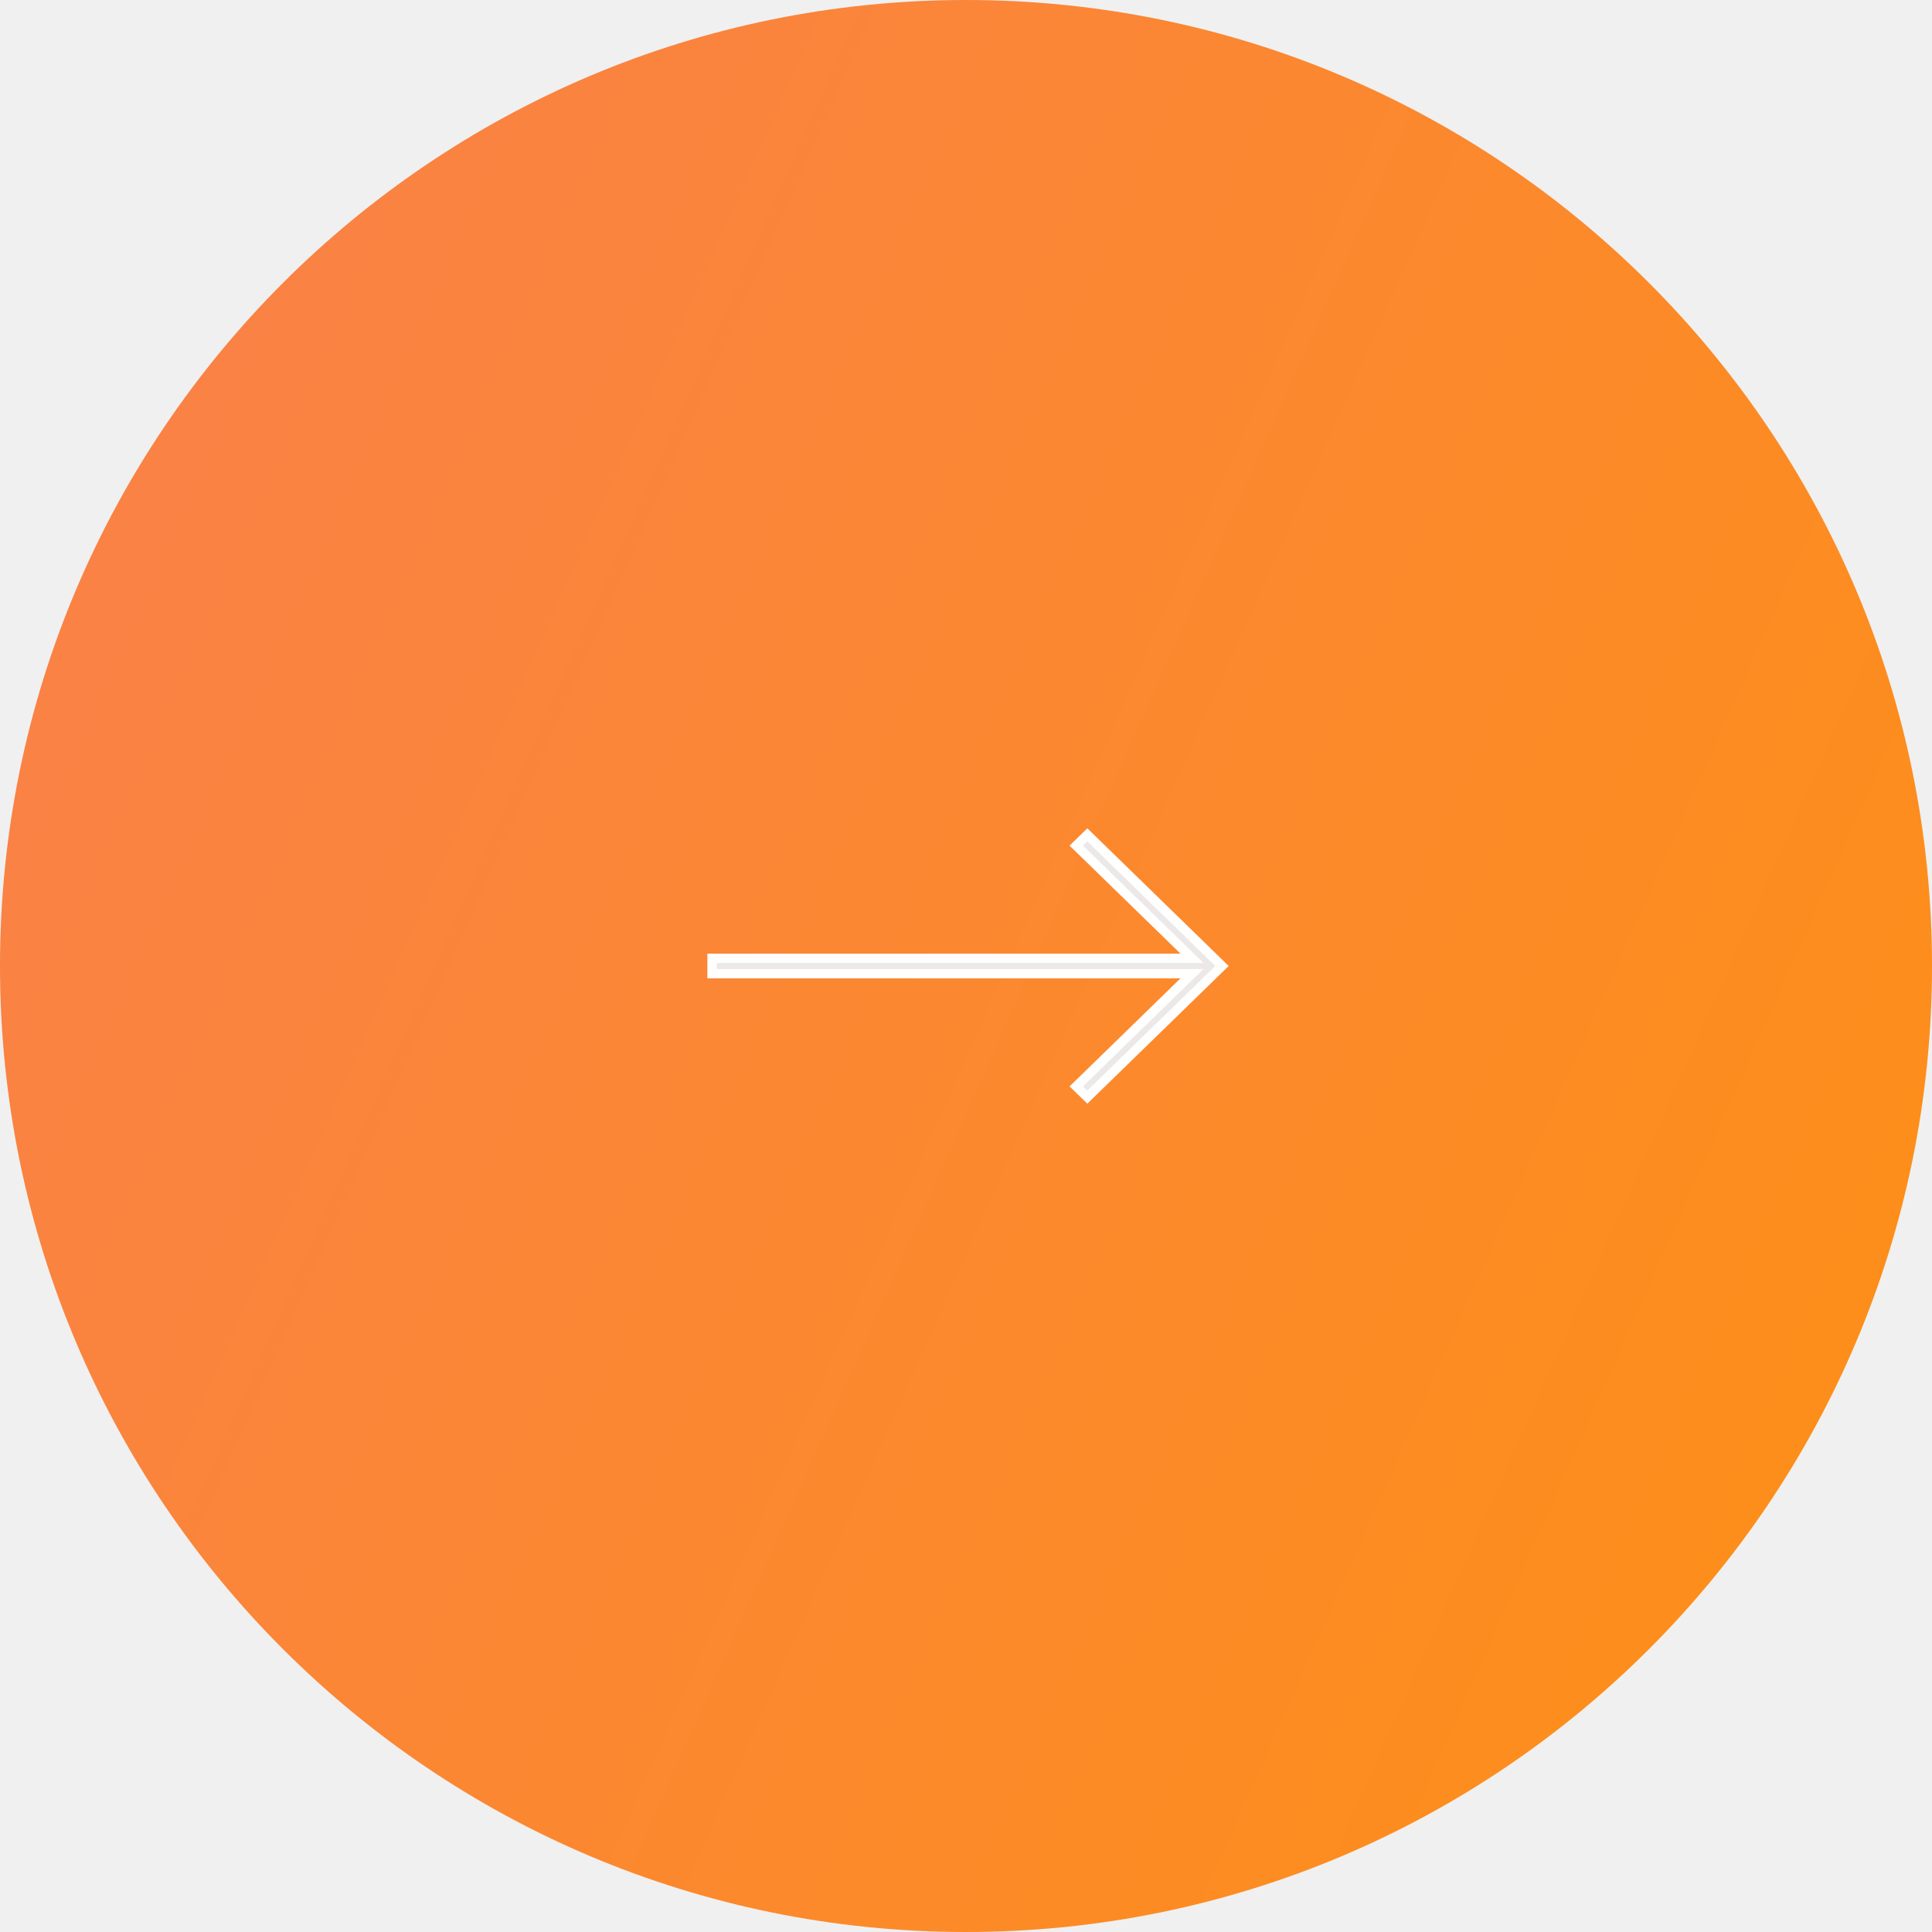
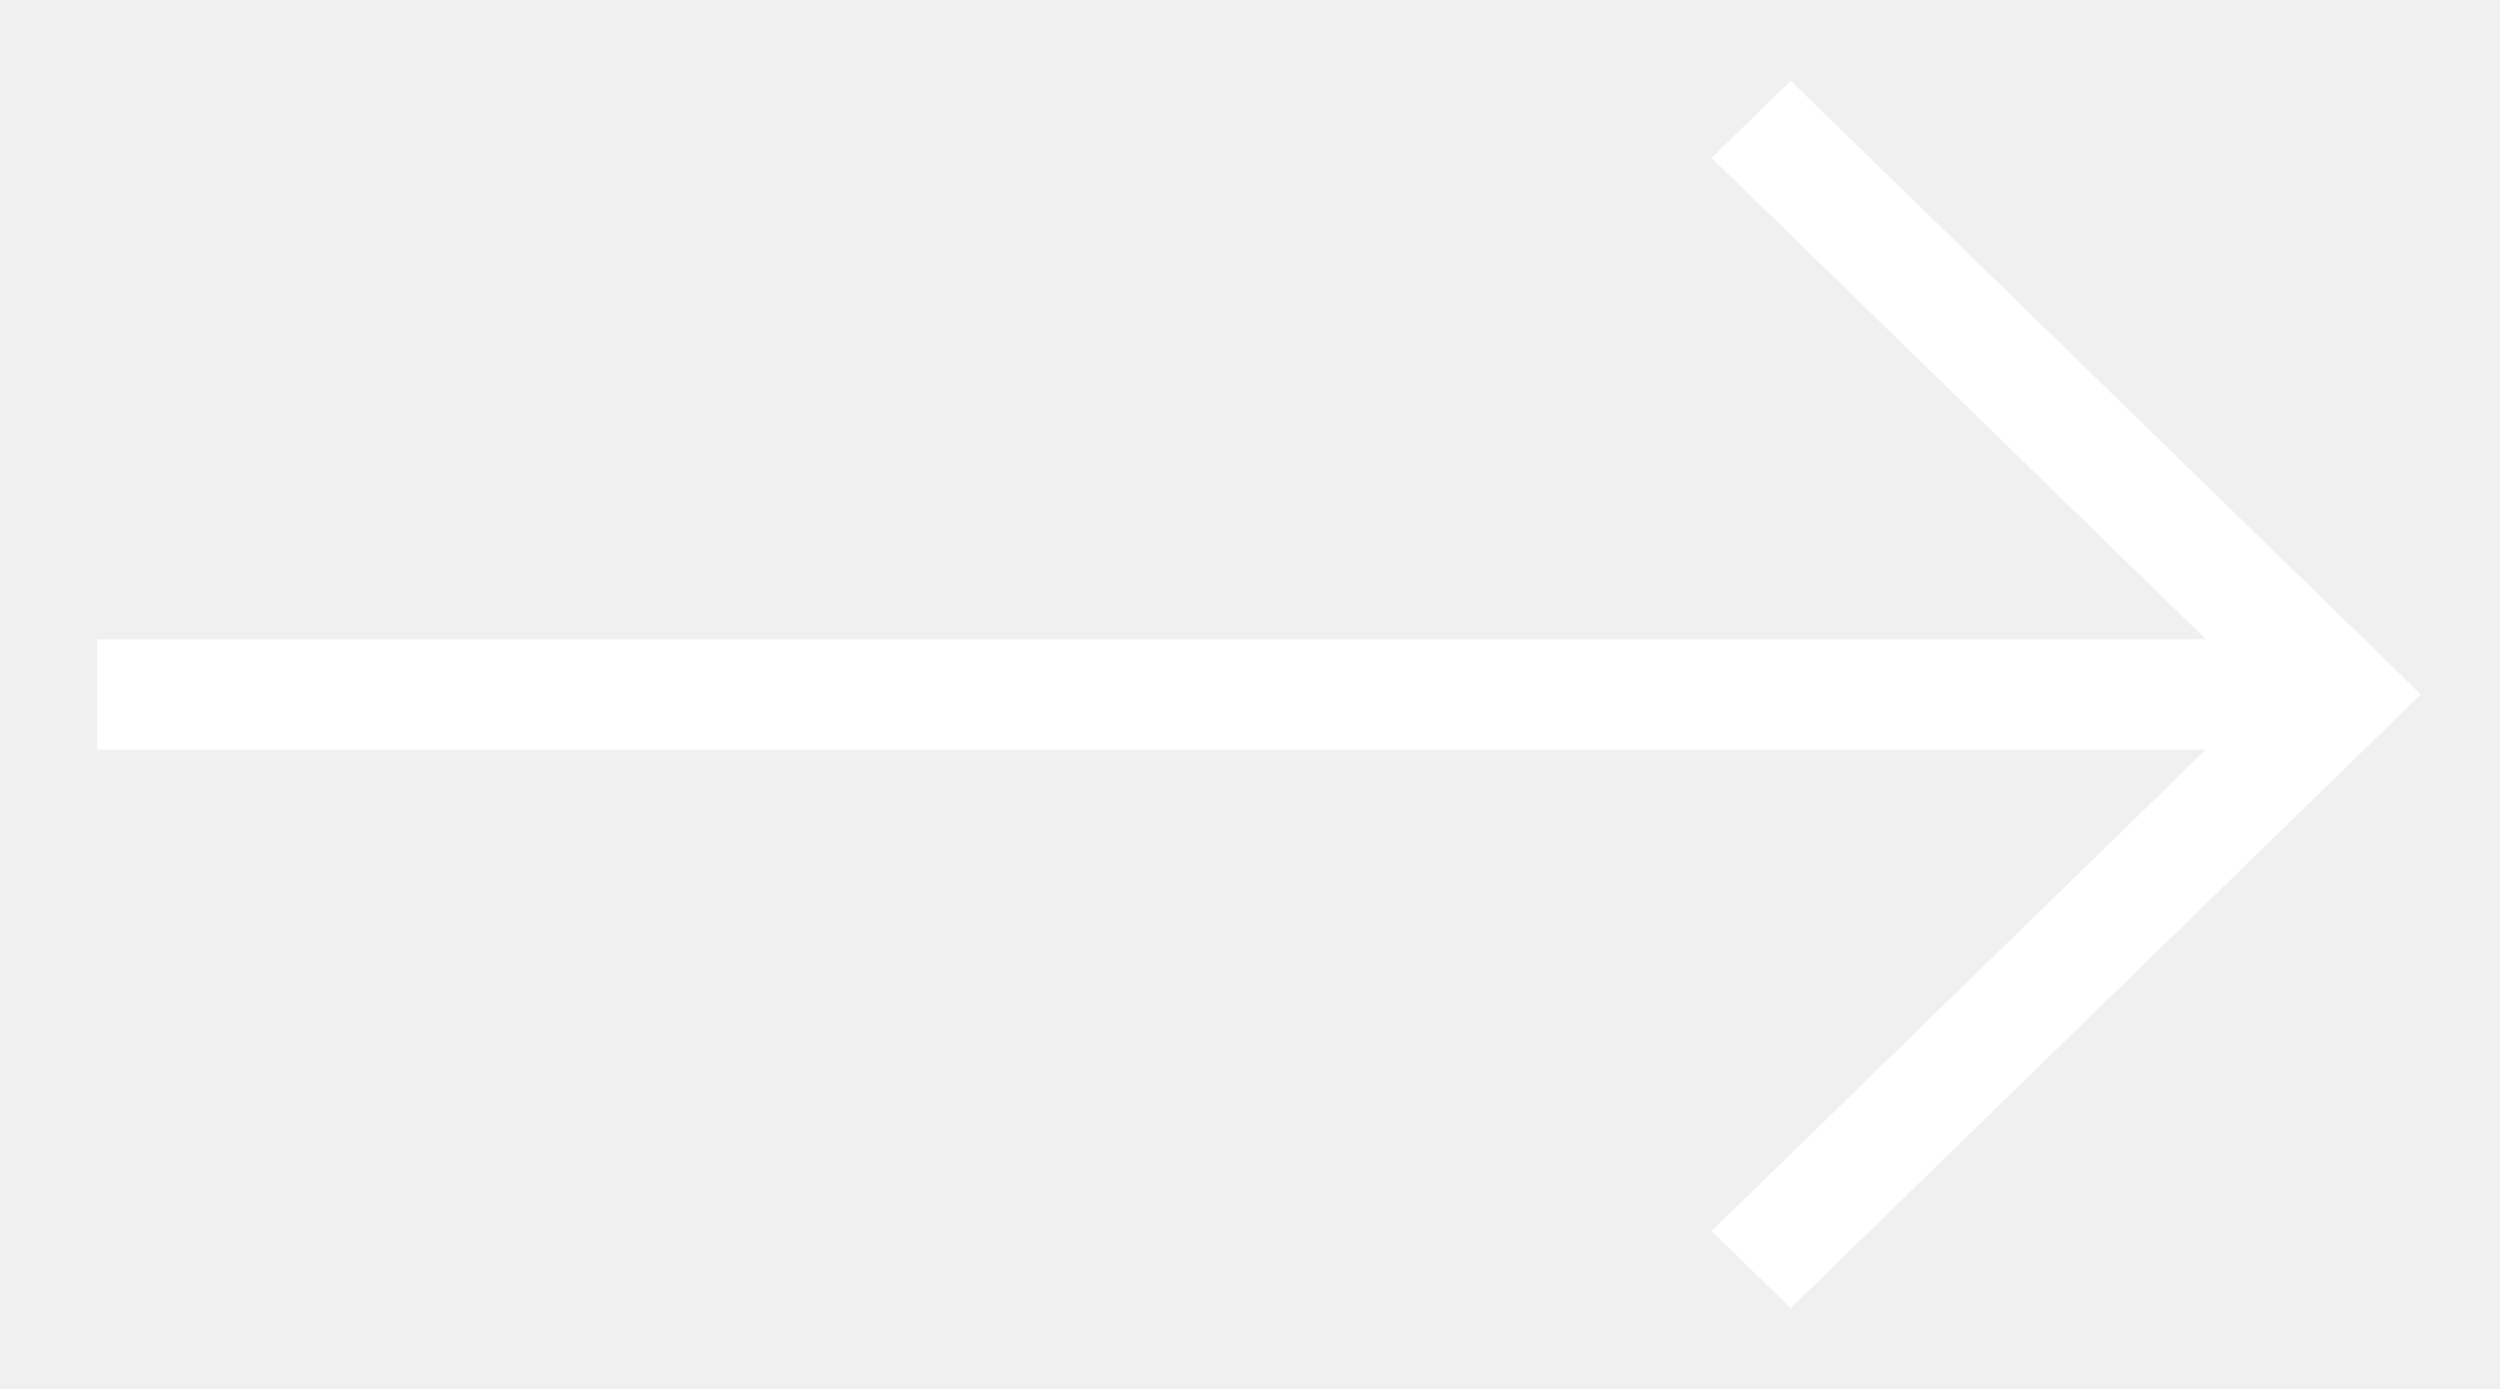
- <svg xmlns="http://www.w3.org/2000/svg" width="62" height="62" viewBox="0 0 62 62" fill="none">
-   <circle cx="31" cy="31" r="31" fill="url(#paint0_linear)" />
-   <path d="M34.998 26.892L34.894 26.791L34.789 26.893L34.649 27.029L34.538 27.137L34.649 27.244L38.252 30.753H23H22.85V30.903V31.097V31.247H23H38.251L34.649 34.756L34.538 34.864L34.649 34.971L34.789 35.107L34.894 35.209L34.998 35.107L39.105 31.107L39.215 31L39.105 30.892L34.998 26.892Z" fill="#EDE8E8" stroke="white" stroke-width="0.3" />
-   <defs>
-     <linearGradient id="paint0_linear" x1="-2.747" y1="9.185" x2="72.001" y2="42.408" gradientUnits="userSpaceOnUse">
-       <stop stop-color="#F9804B" />
-       <stop offset="1" stop-color="#FE9013" />
-     </linearGradient>
-   </defs>
+ <svg xmlns="http://www.w3.org/2000/svg" width="18" height="10" viewBox="0 0 18 10" fill="none">
+   <path d="M12.998 0.893L12.893 0.791L12.789 0.893L12.649 1.029L12.538 1.137L12.649 1.244L16.252 4.753H1H0.85V4.903V5.097V5.247H1H16.251L12.649 8.756L12.538 8.863L12.649 8.971L12.789 9.107L12.893 9.209L12.998 9.107L17.105 5.107L17.215 5L17.105 4.892L12.998 0.893Z" fill="white" stroke="white" stroke-width="0.3" />
</svg>
